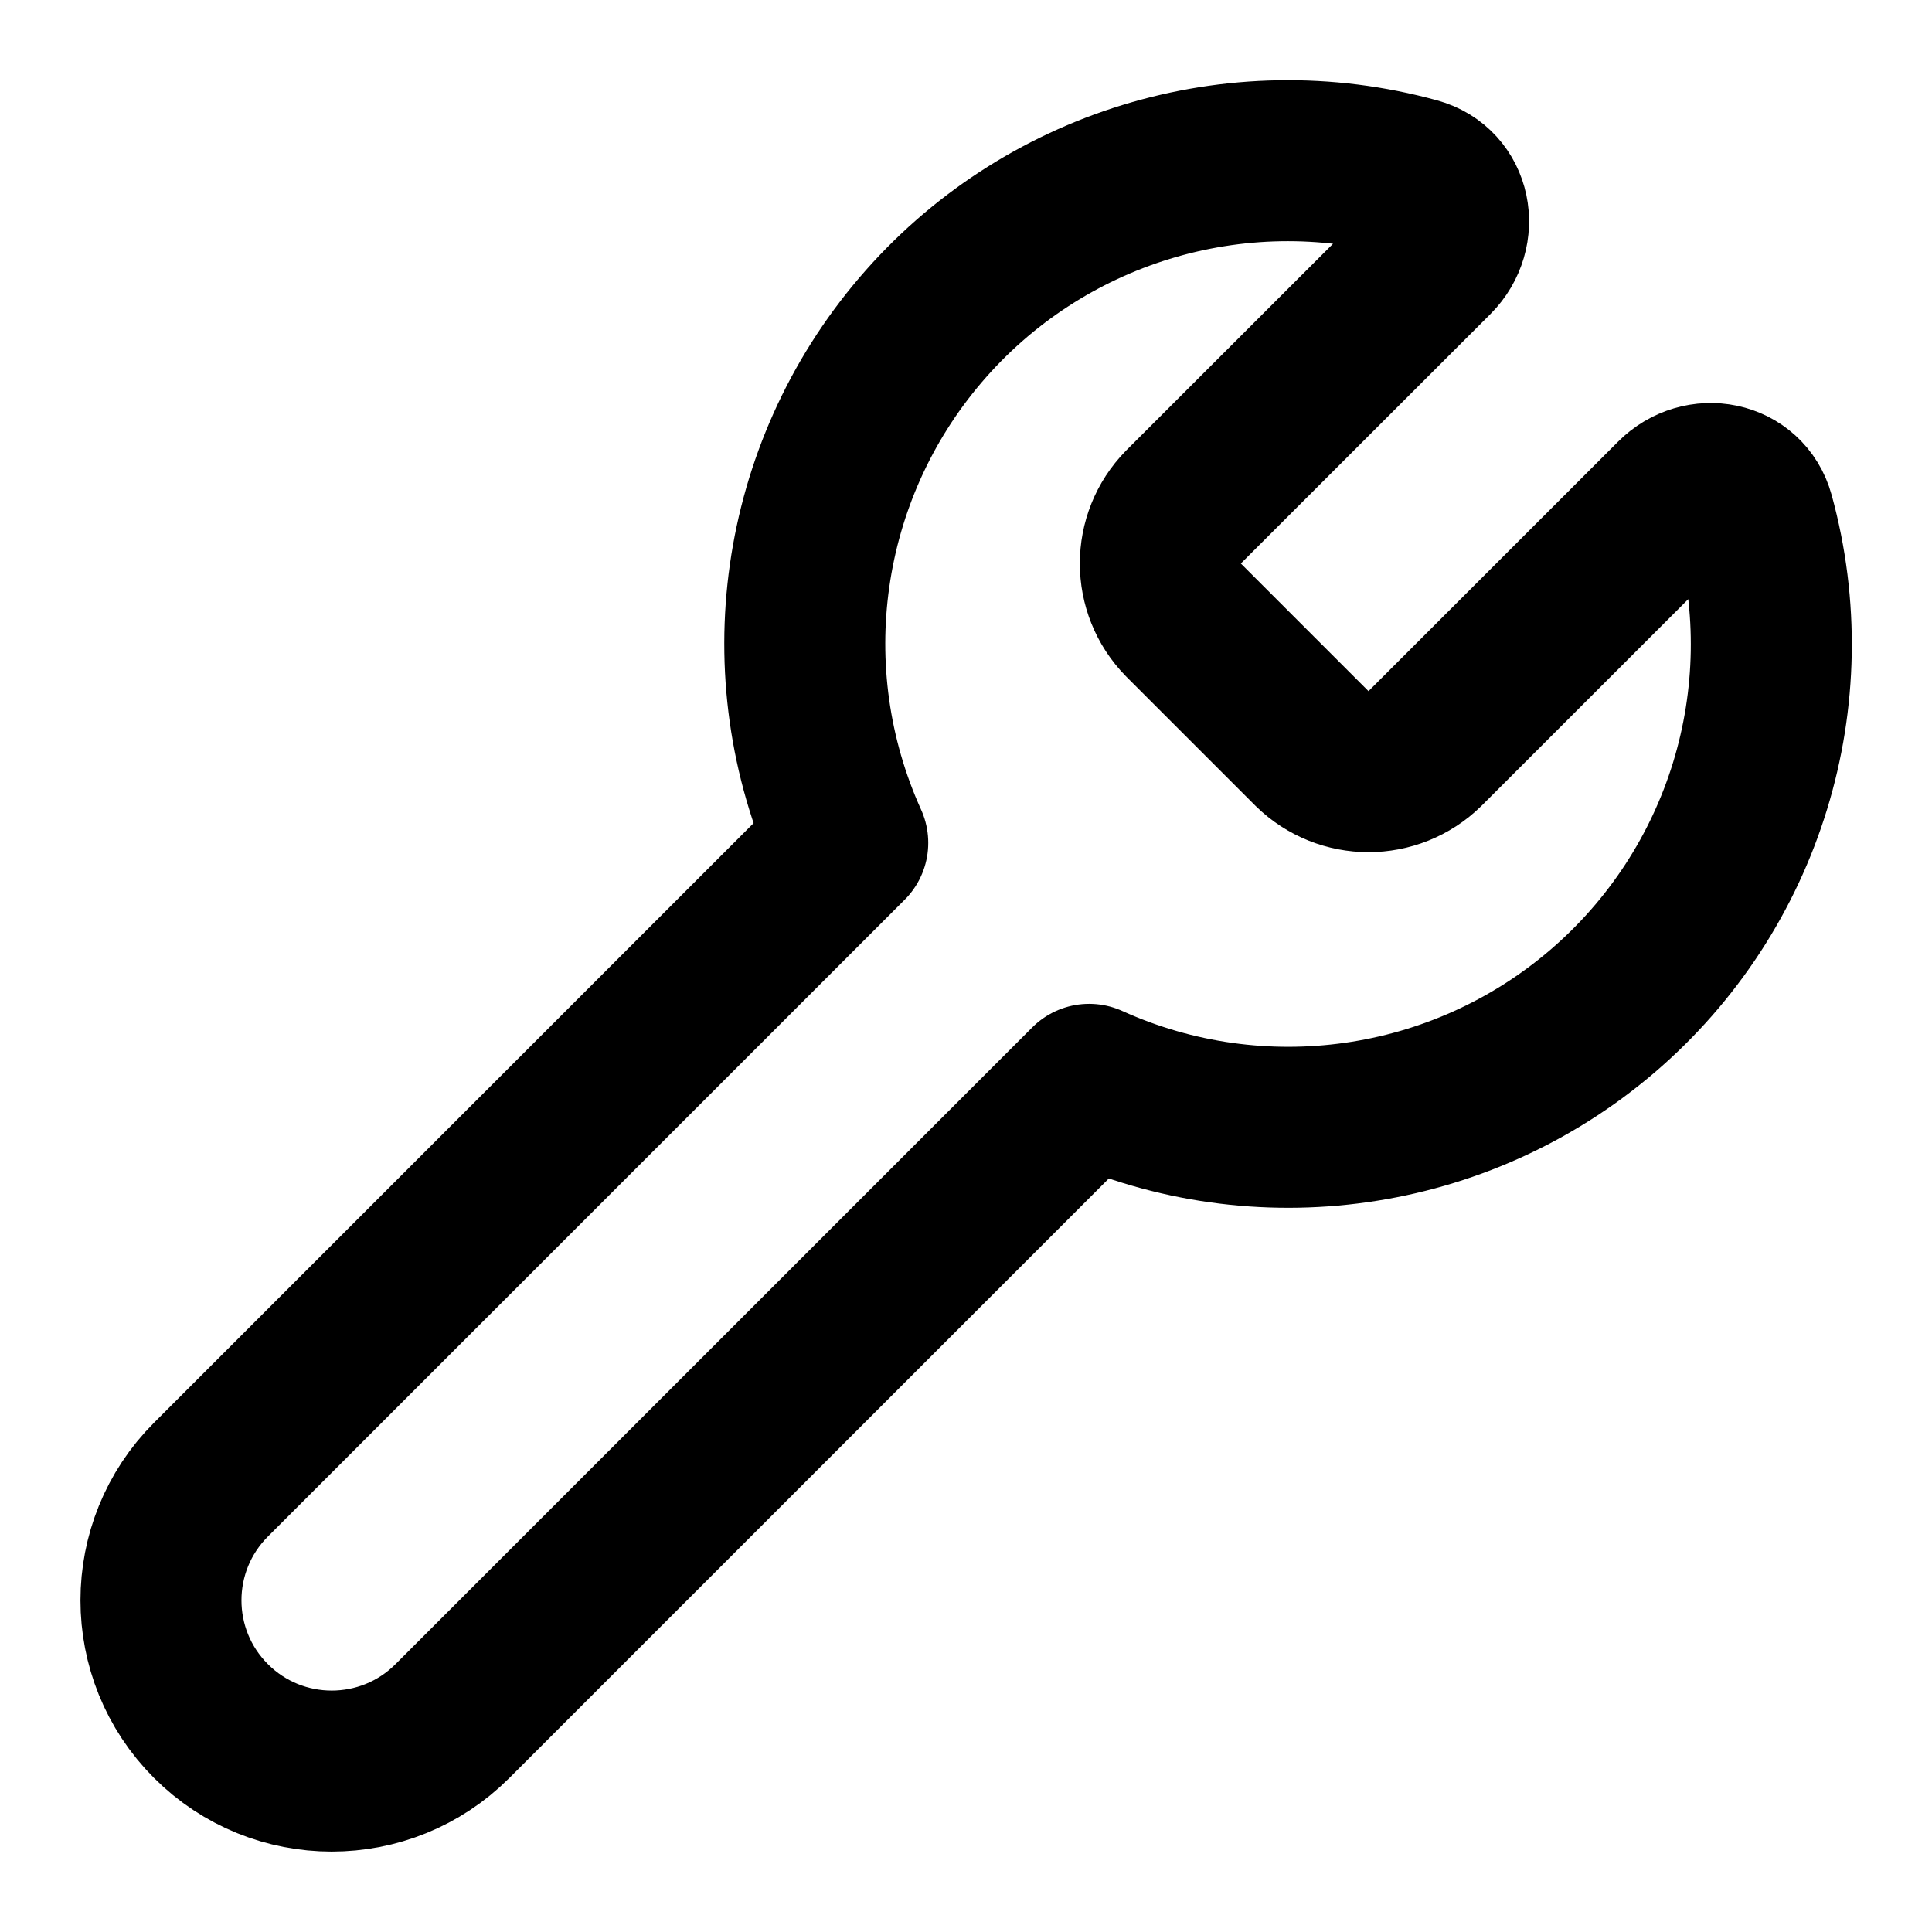
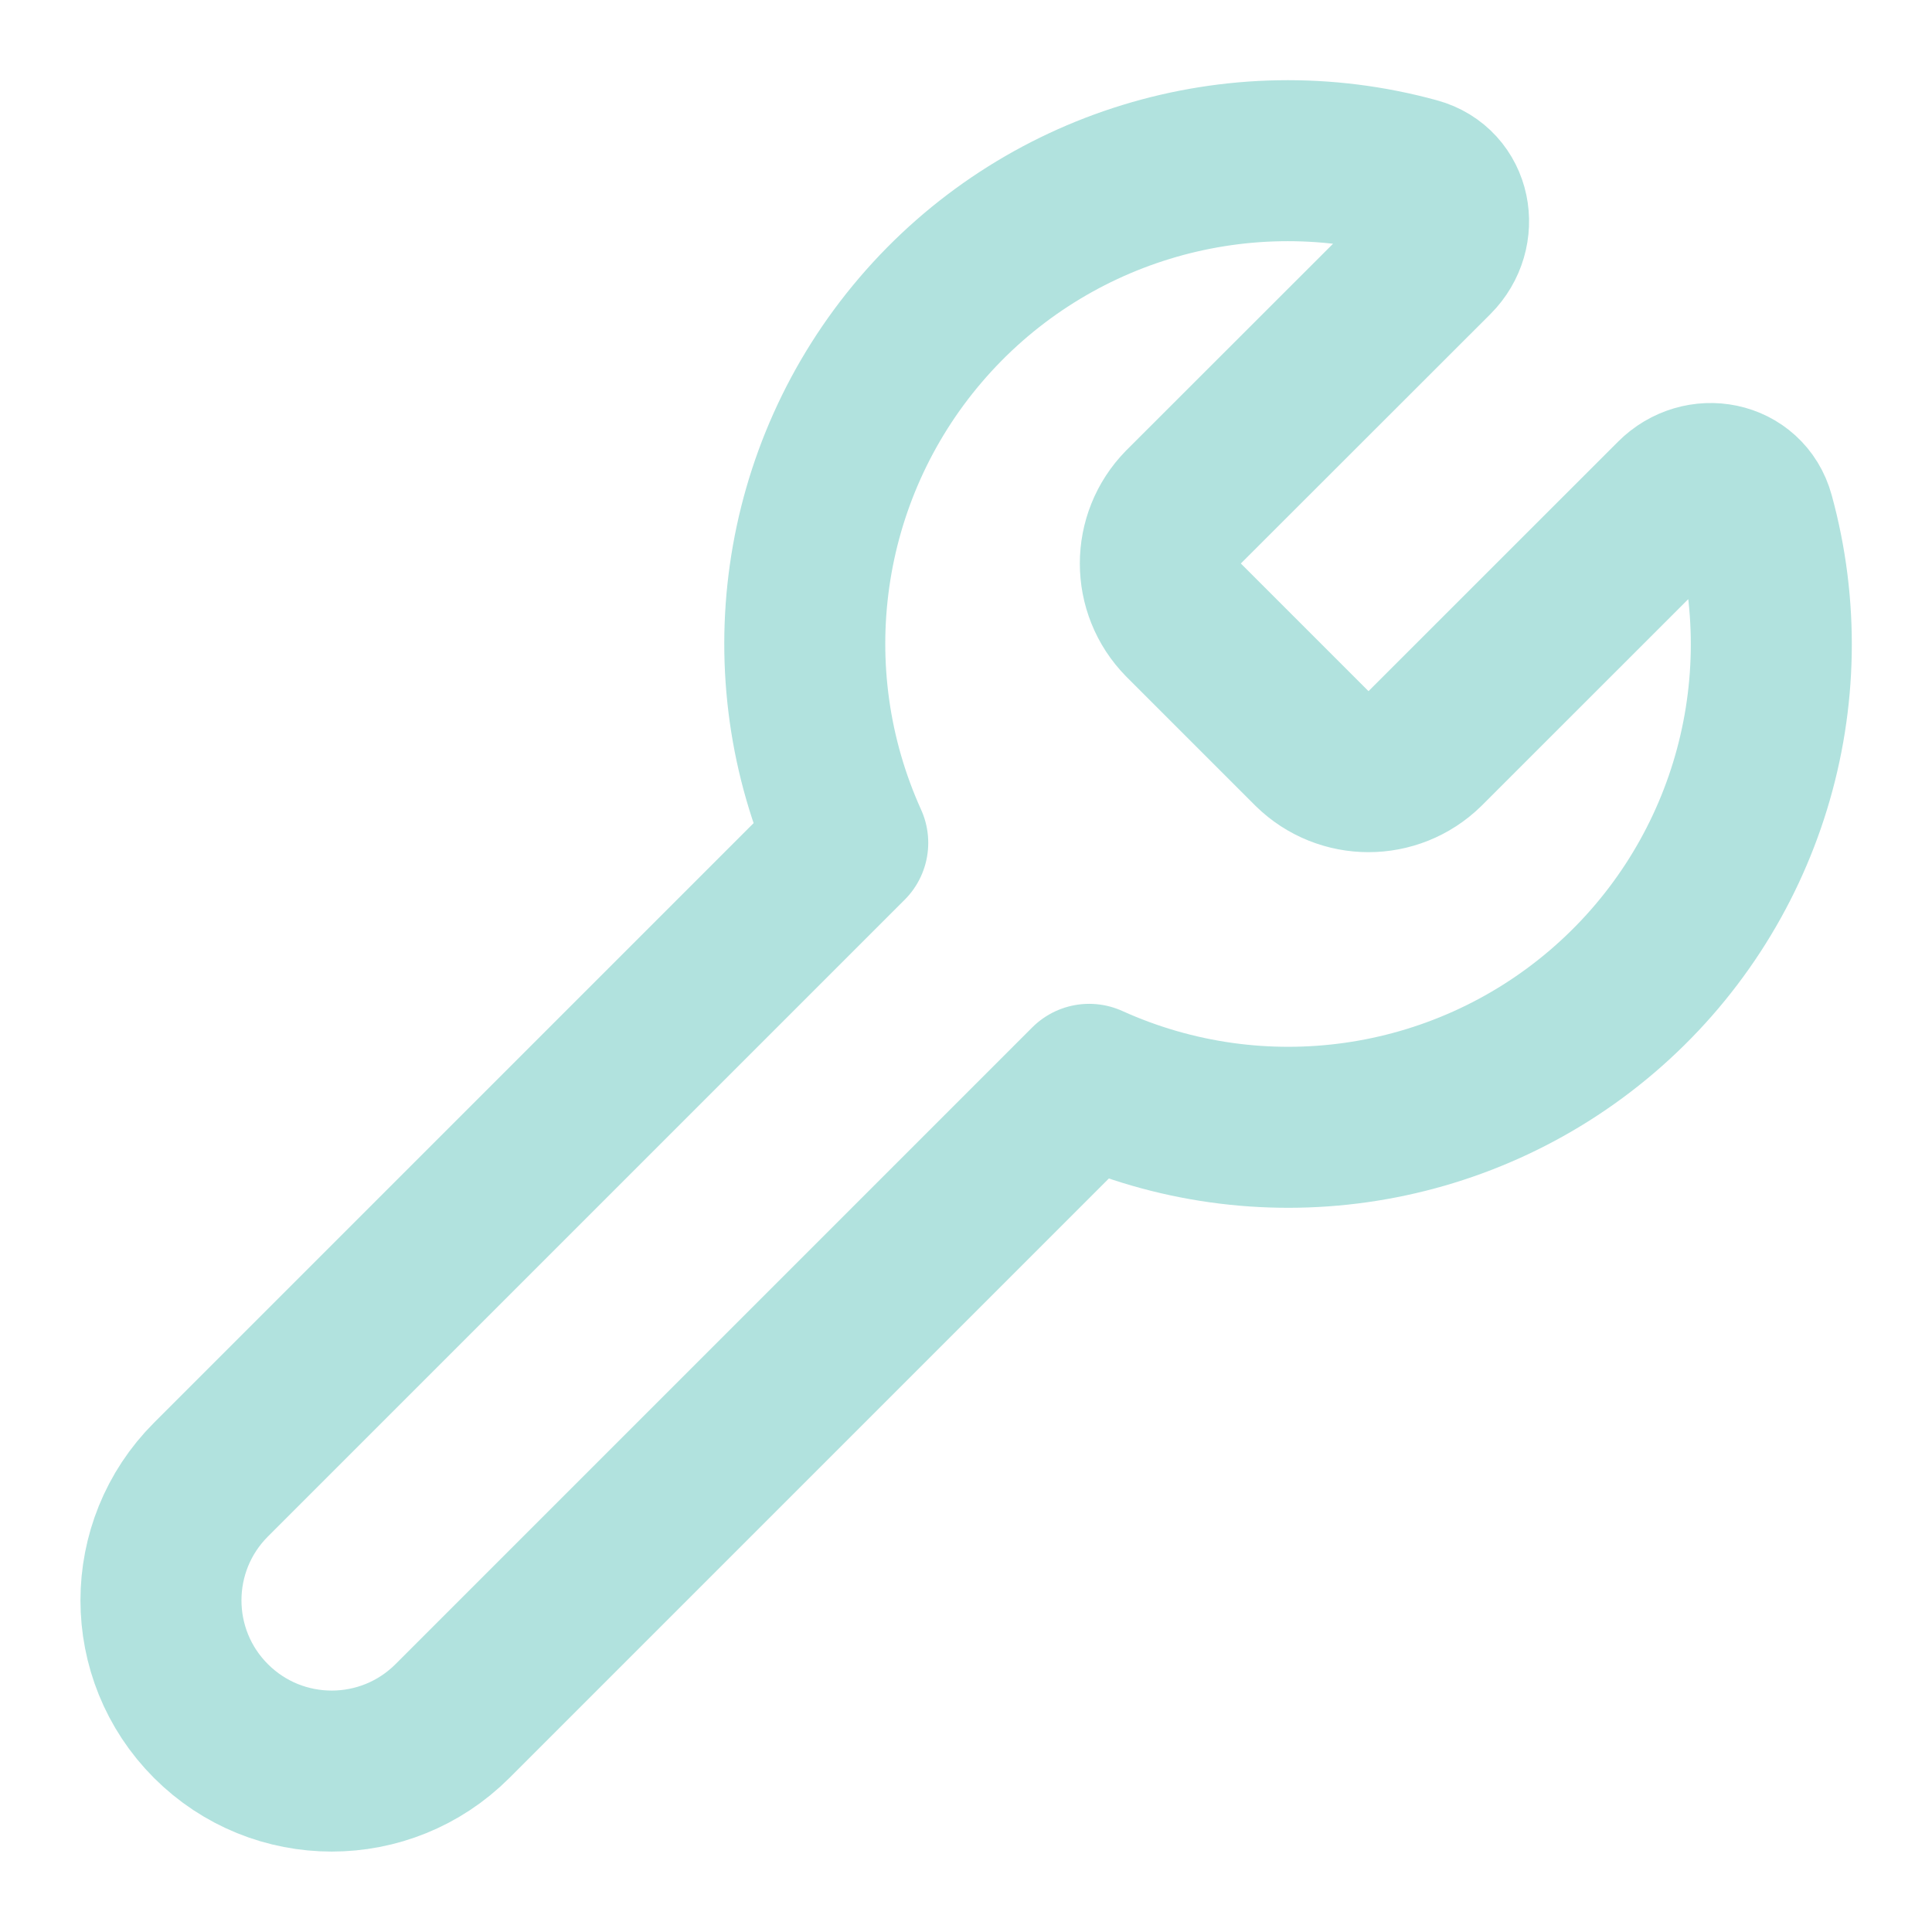
- <svg xmlns="http://www.w3.org/2000/svg" width="24" height="24" viewBox="0 0 24 24" fill="none" stroke="currentColor" stroke-width="2" stroke-linecap="round" stroke-linejoin="round" class="lucide lucide-wrench-icon lucide-wrench">
+ <svg xmlns="http://www.w3.org/2000/svg" width="24" height="24" viewBox="0 0 24 24" fill="none" stroke="#b1e2de" stroke-width="2" stroke-linecap="round" stroke-linejoin="round" class="lucide lucide-wrench-icon lucide-wrench">
  <path d="M14.7 6.3a1 1 0 0 0 0 1.4l1.6 1.6a1 1 0 0 0 1.4 0l3.106-3.105c.32-.322.863-.22.983.218a6 6 0 0 1-8.259 7.057l-7.91 7.91a1 1 0 0 1-2.999-3l7.91-7.91a6 6 0 0 1 7.057-8.259c.438.12.54.662.219.984z" />
</svg>
